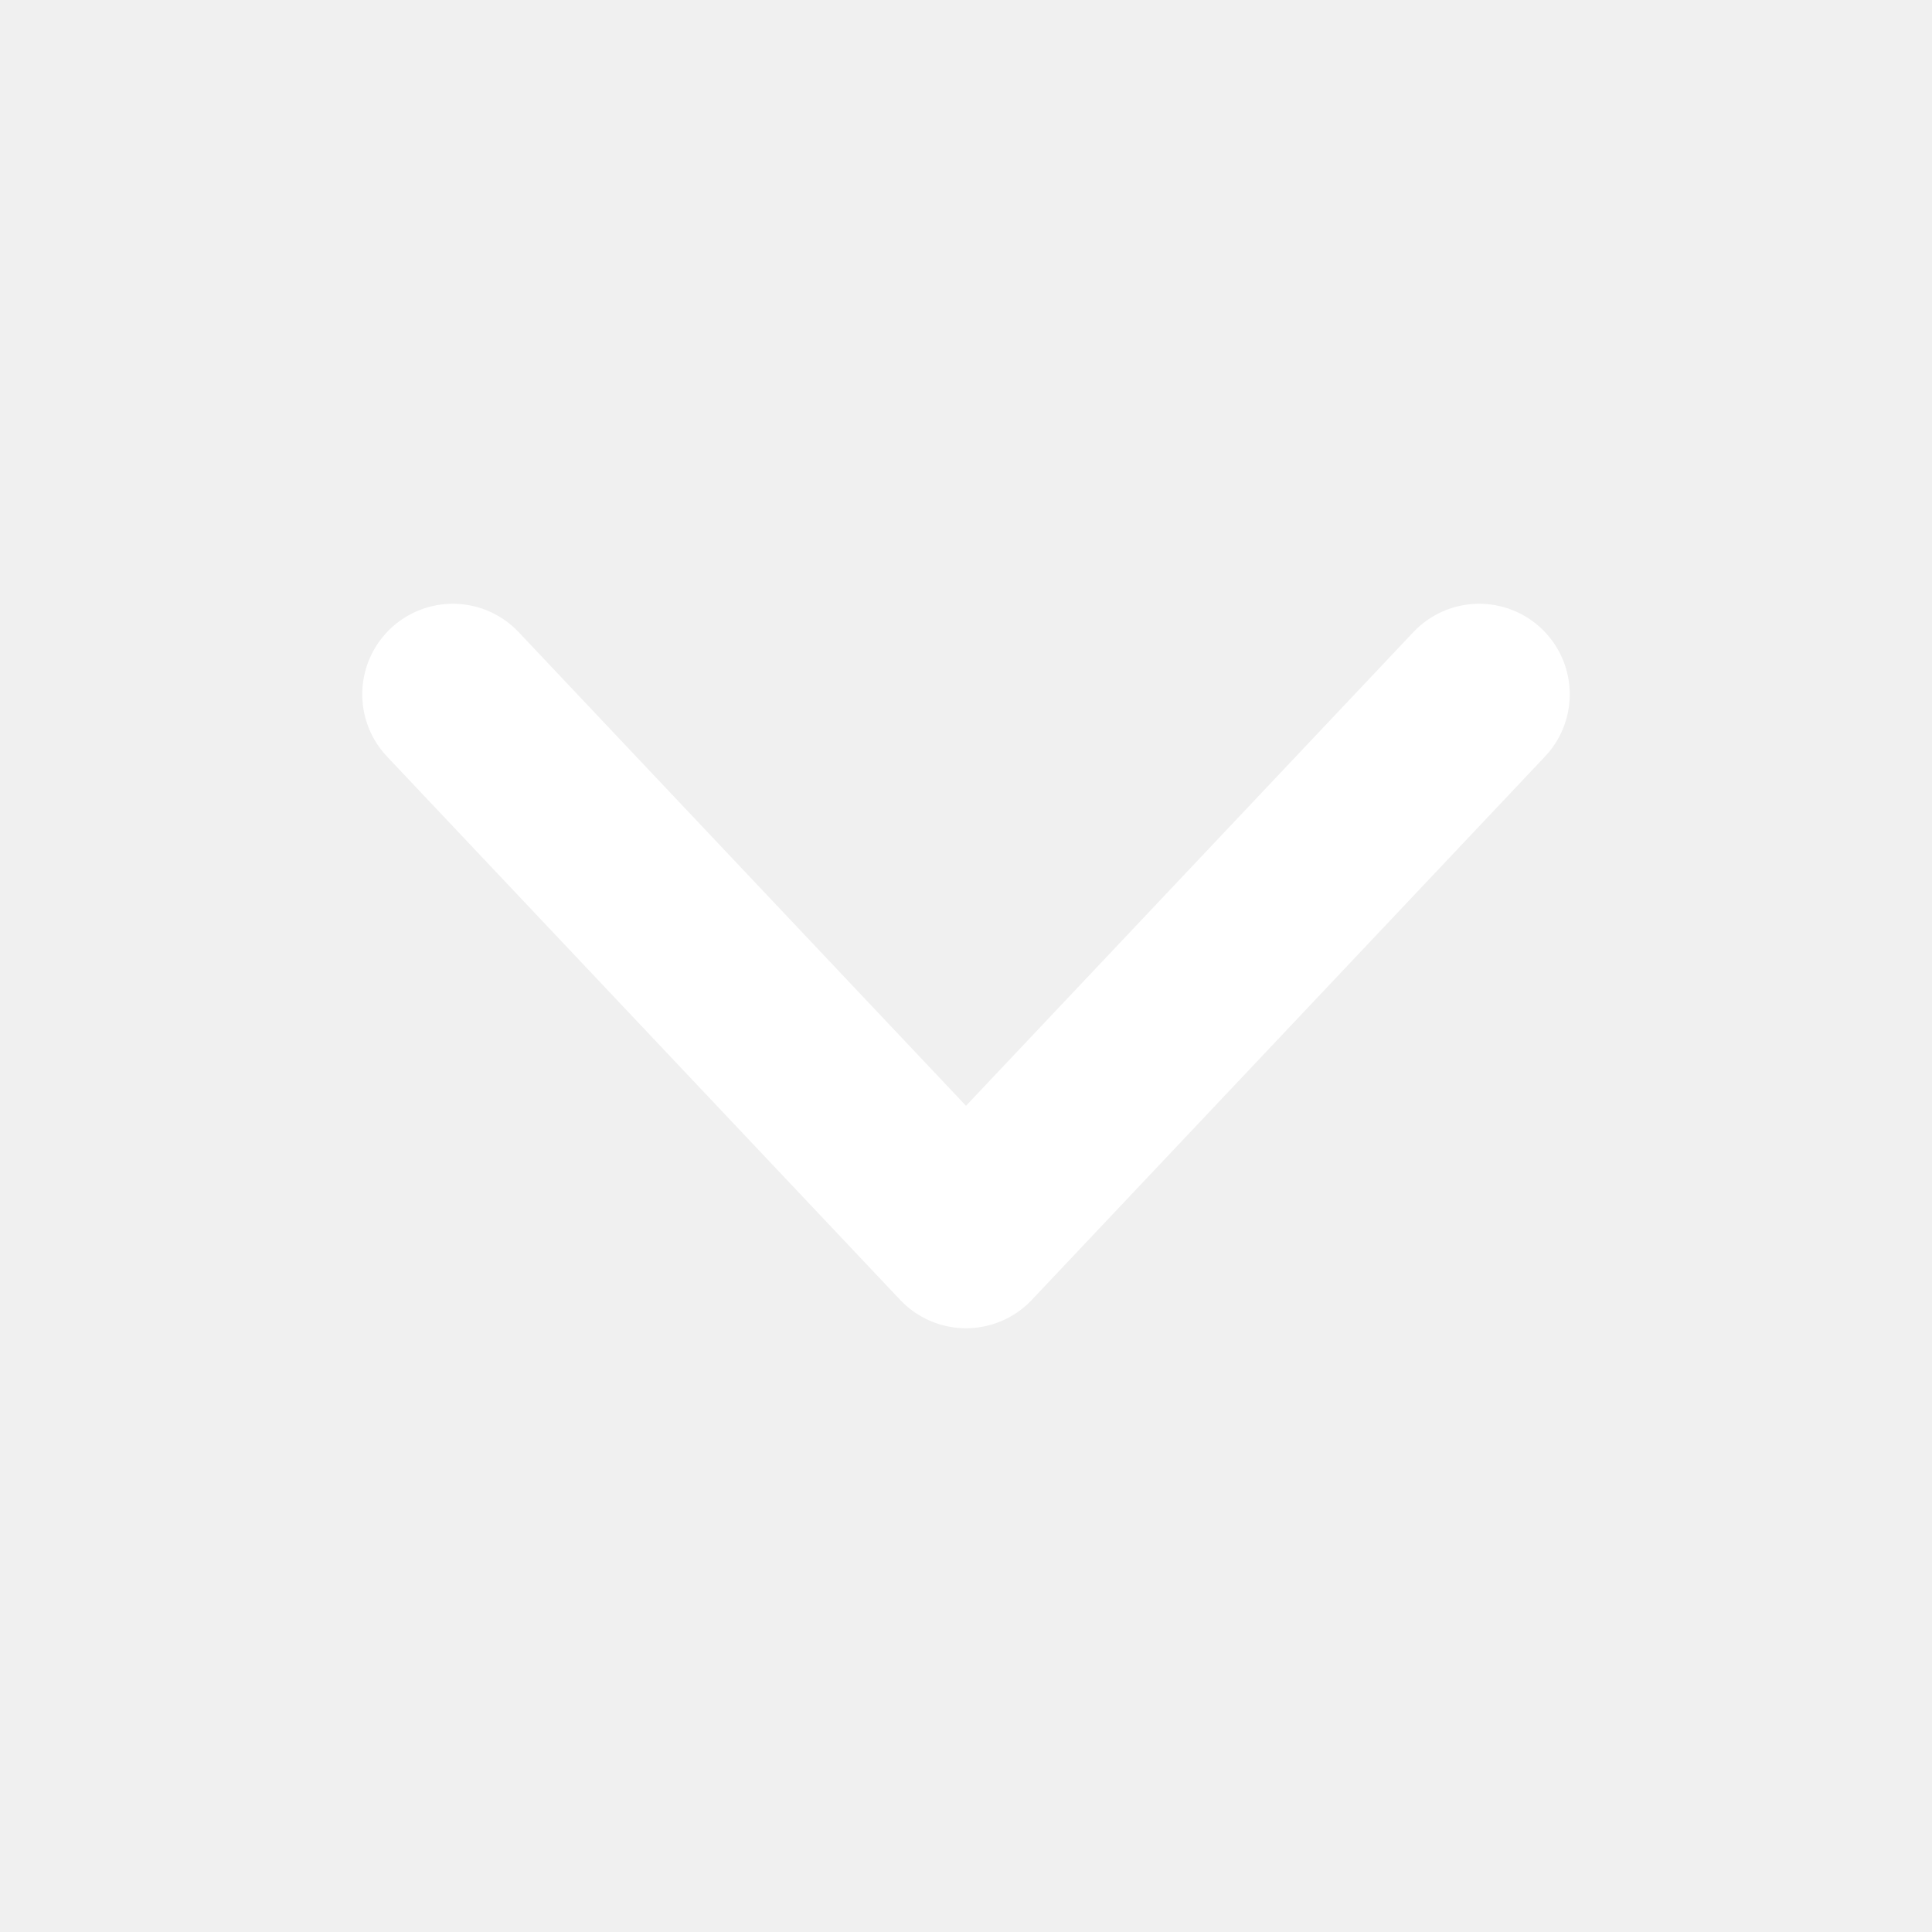
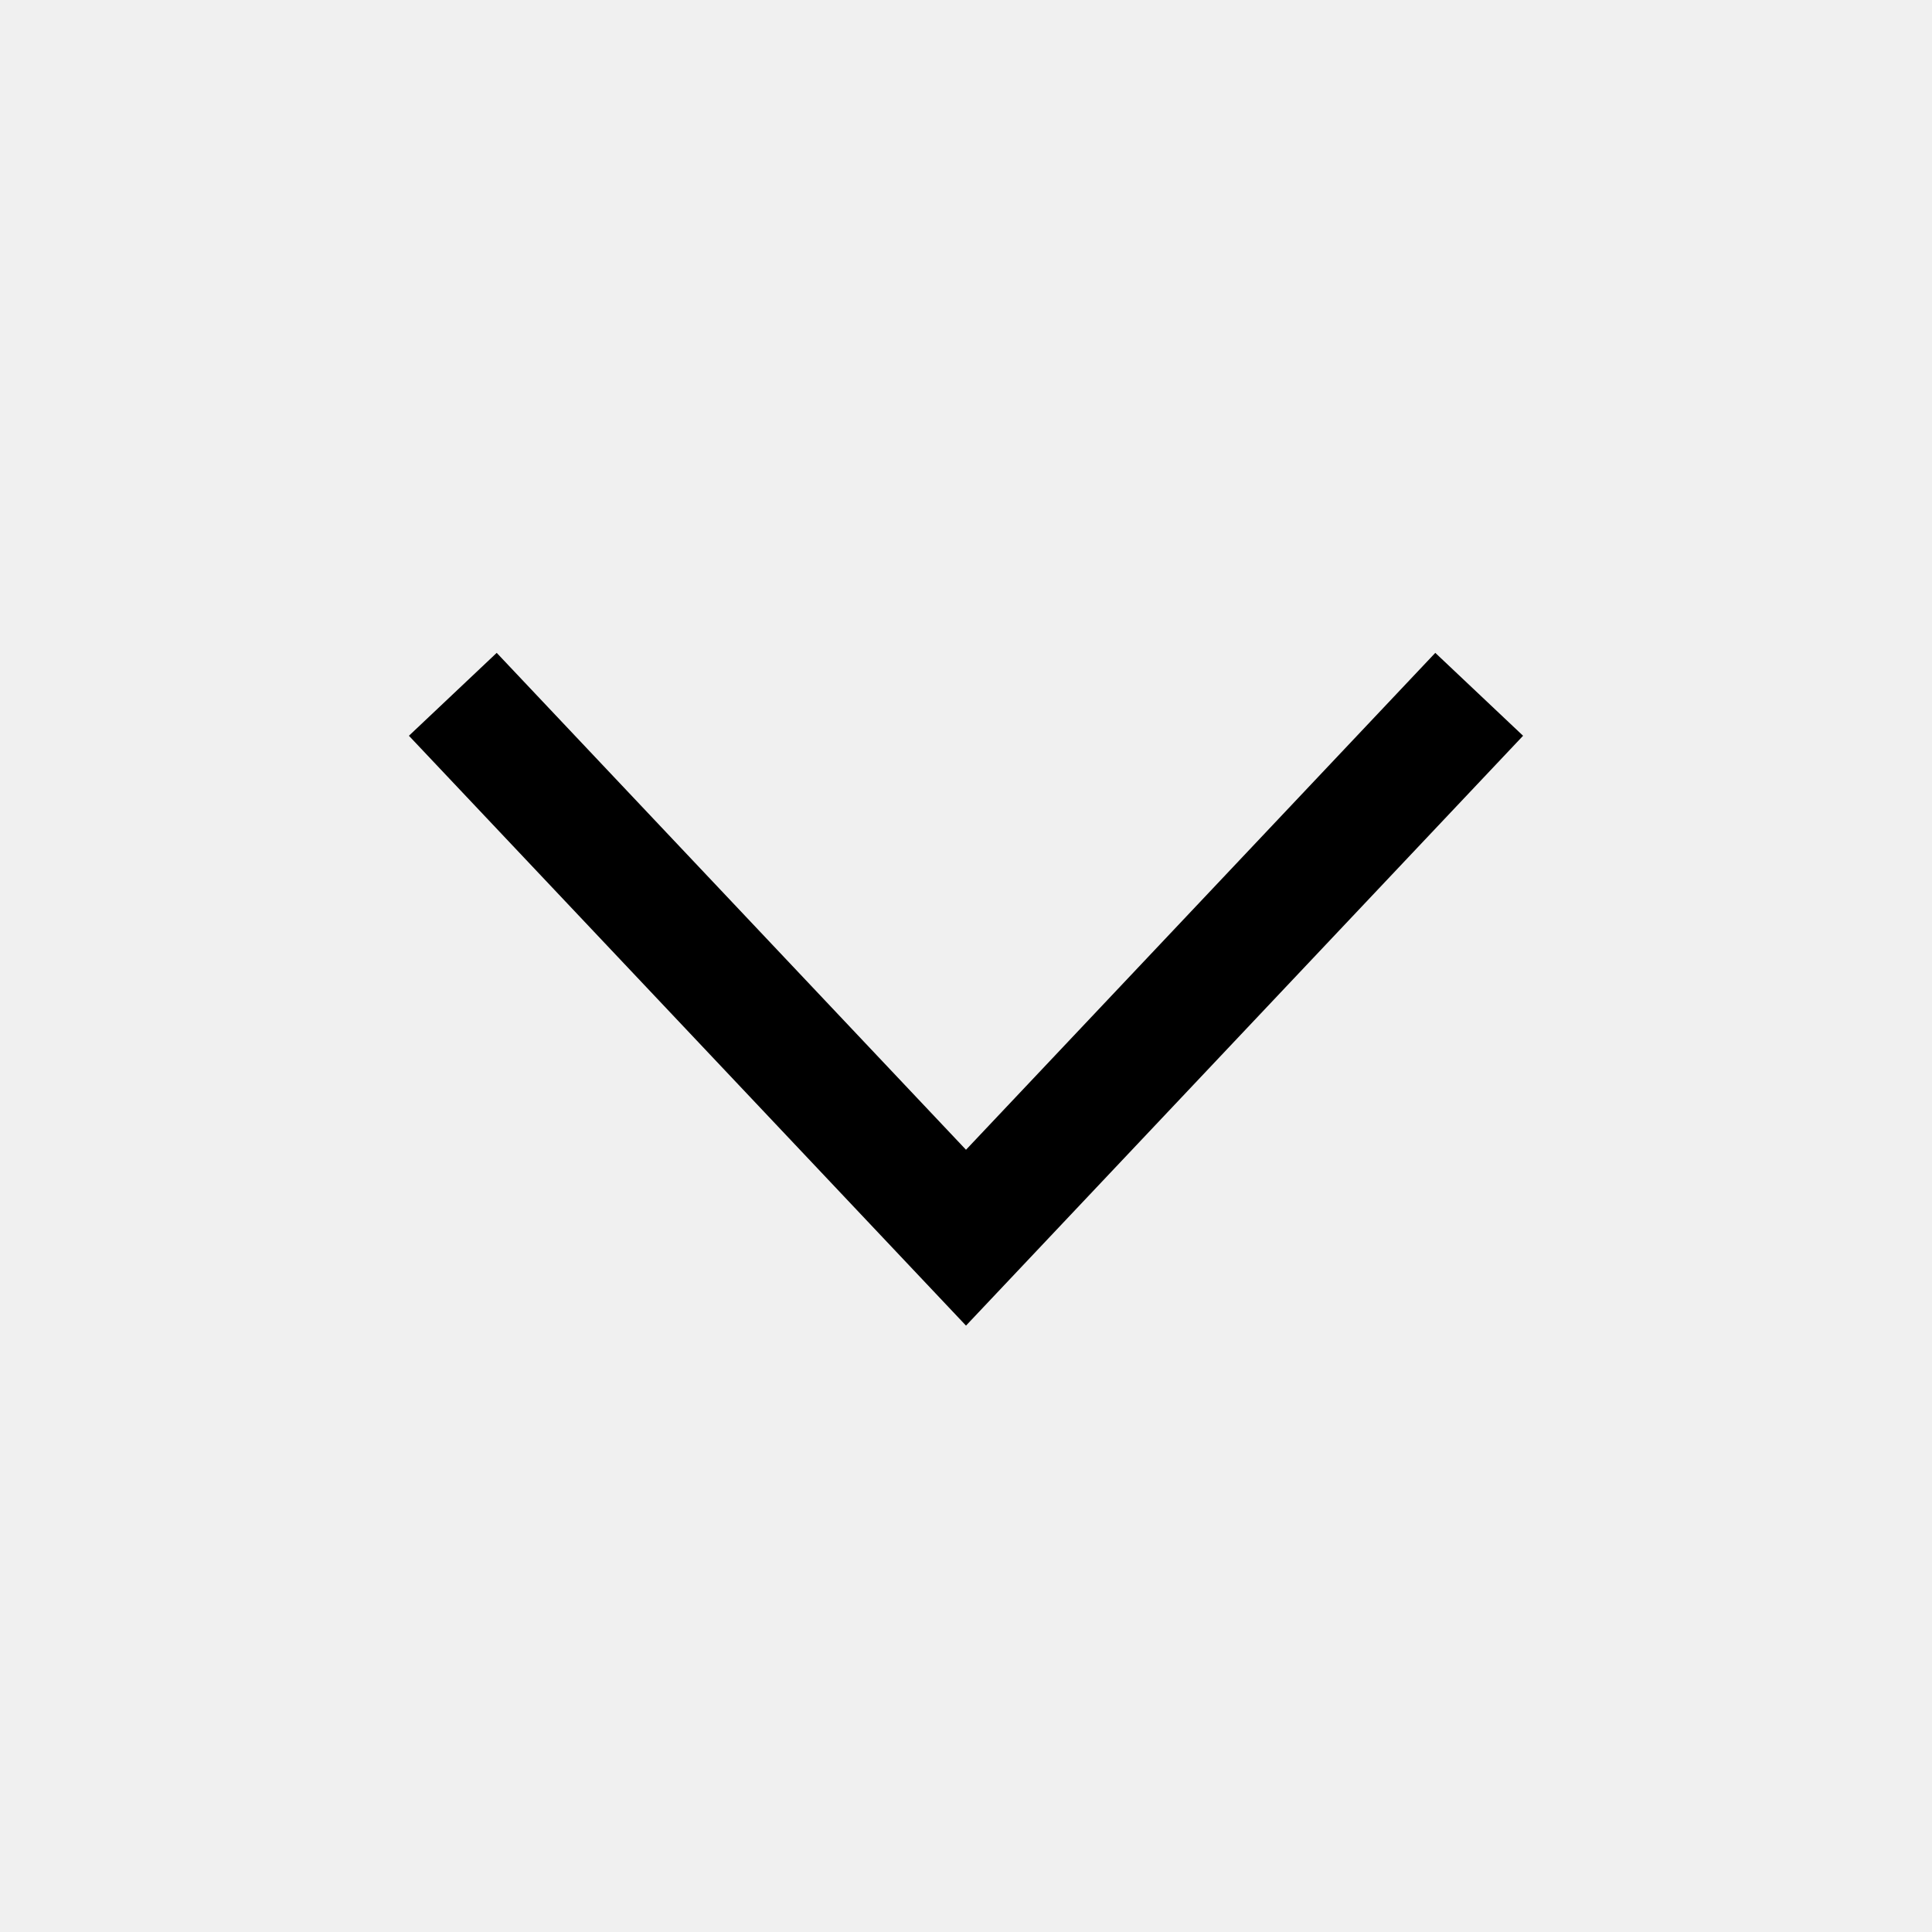
- <svg xmlns="http://www.w3.org/2000/svg" width="16" height="16" viewBox="0 0 16 16" fill="none">
-   <path d="M3.75 5.75L8 10.25L12.25 5.75" stroke="white" stroke-width="1.5" stroke-linecap="round" stroke-linejoin="round" />
+ <svg xmlns="http://www.w3.org/2000/svg" viewBox="0 0 16 16" fill="none" className="icon-arrow">
+   <path d="M3.75 5.75L8 10.25L12.25 5.75" stroke="currentColor" strokeWidth="0.7" strokeLinecap="round" strokeLinejoin="round" />
</svg>
